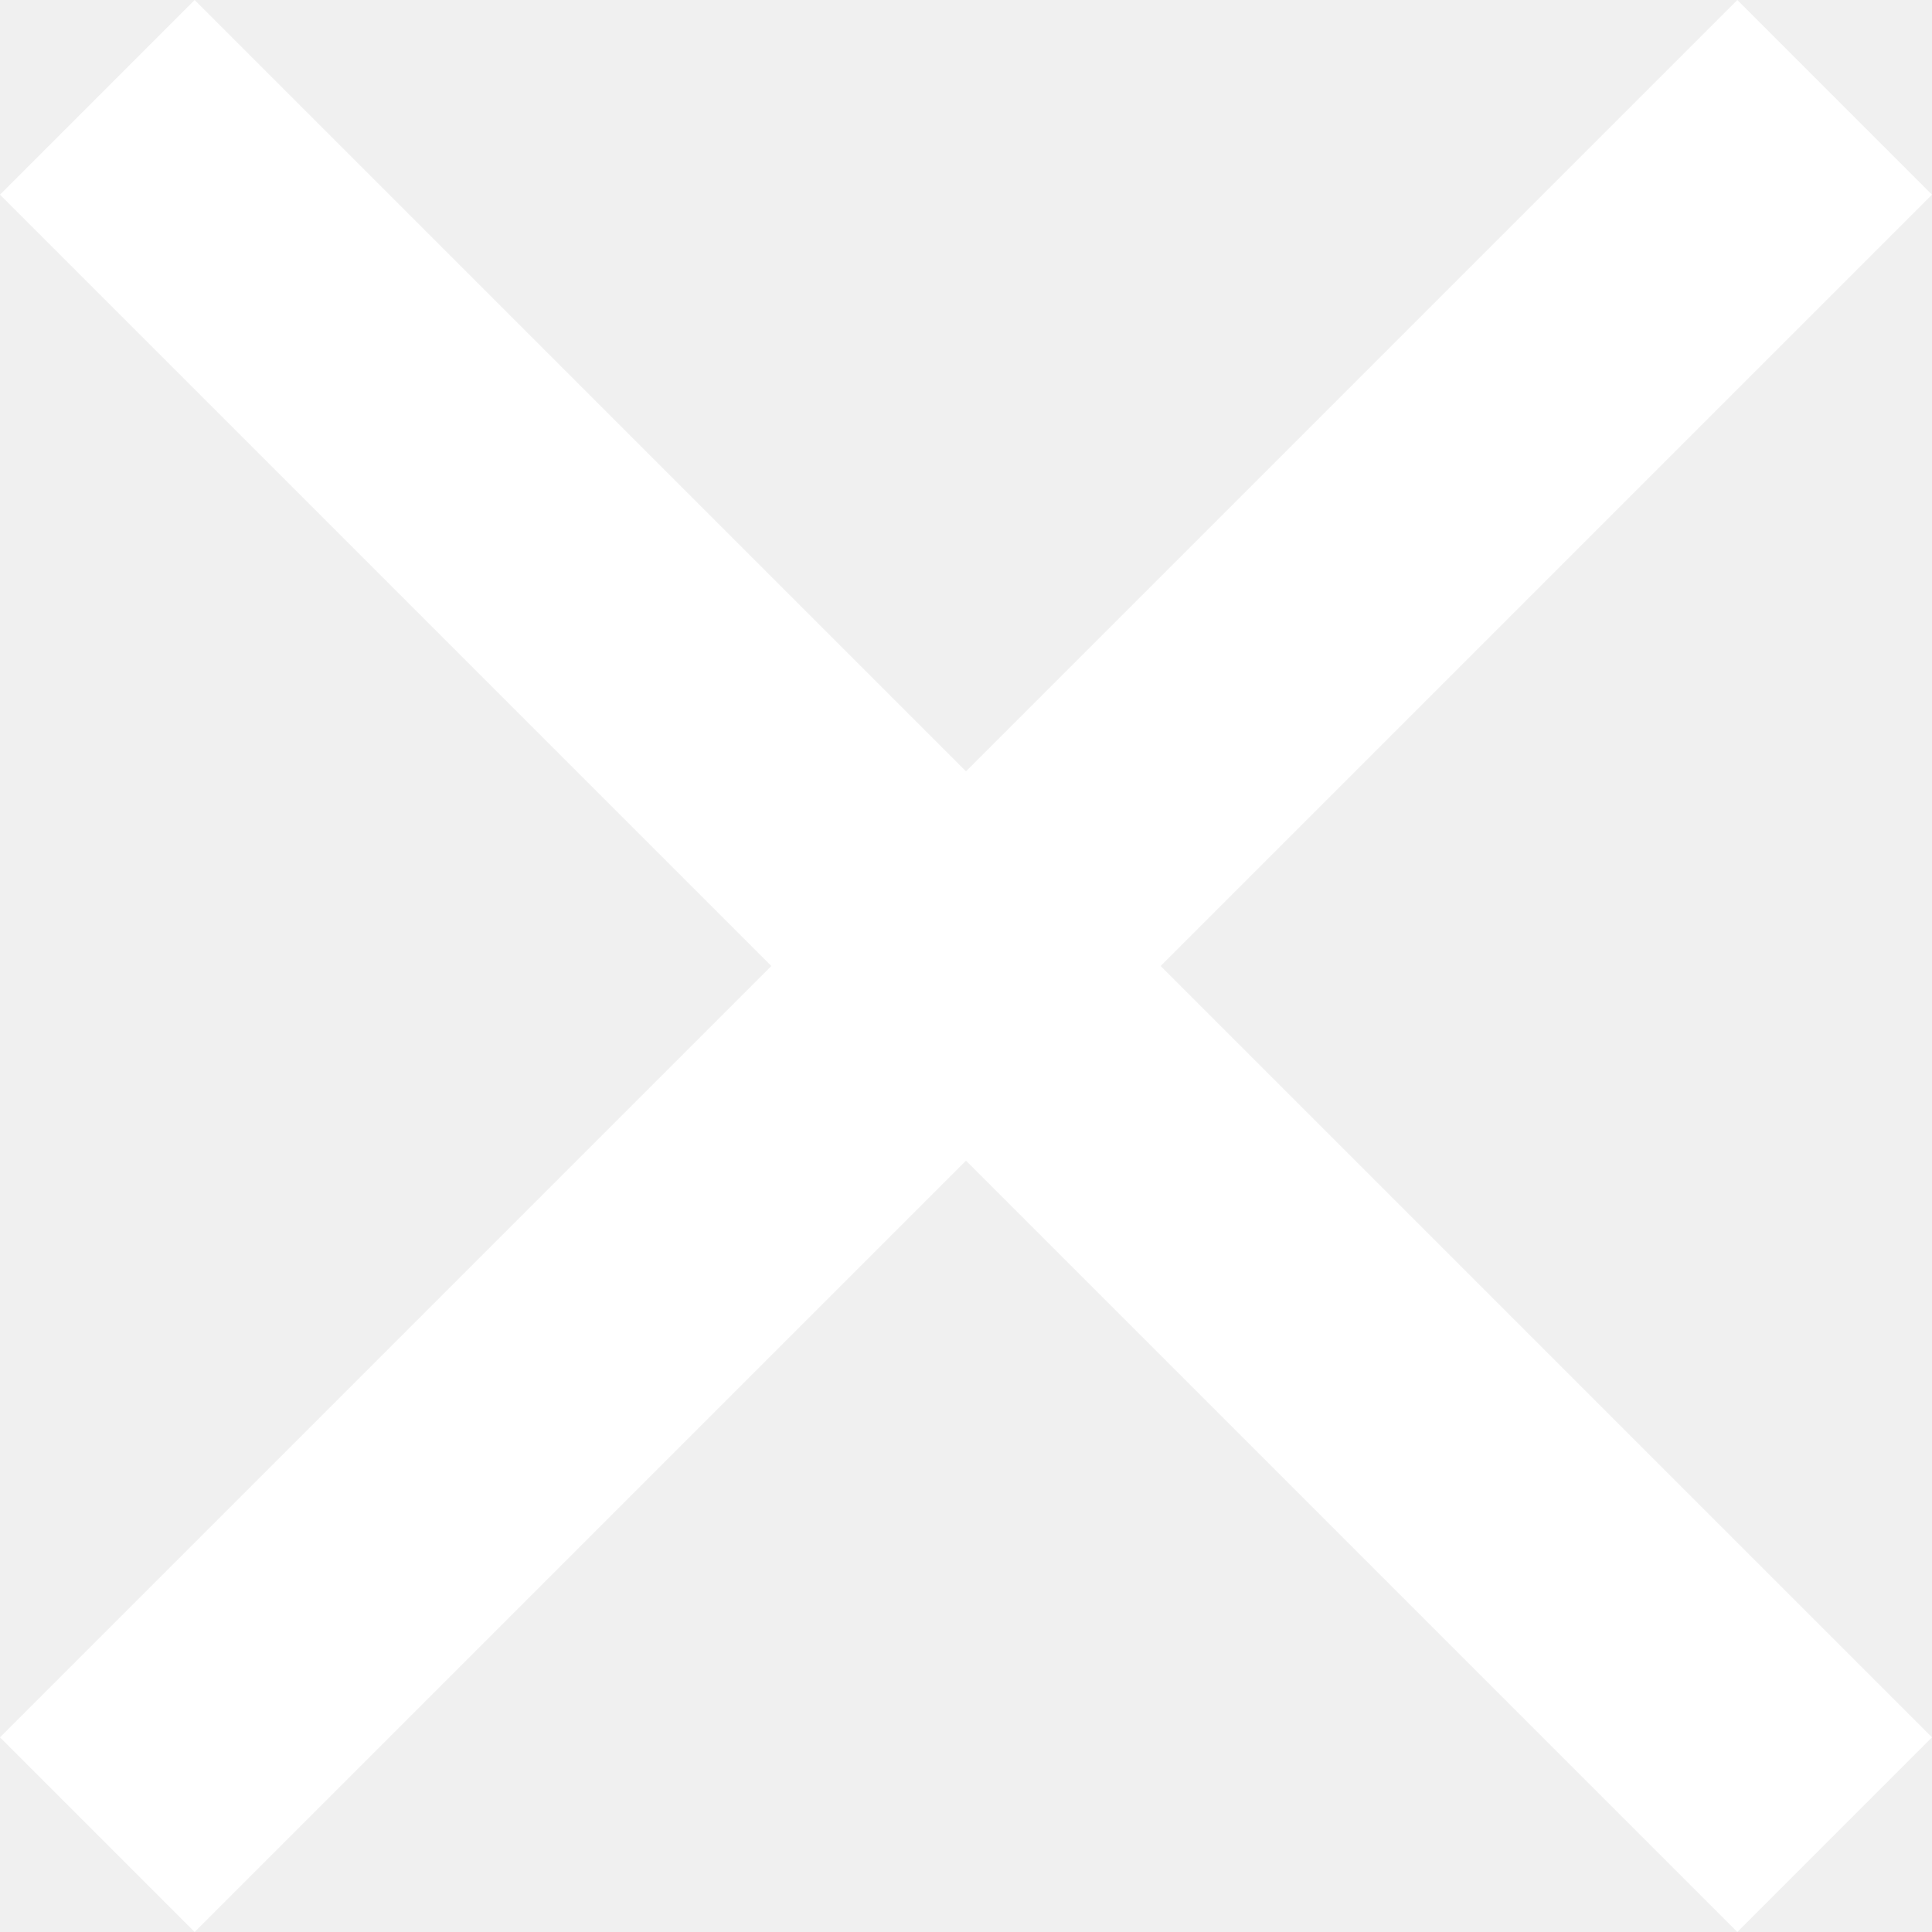
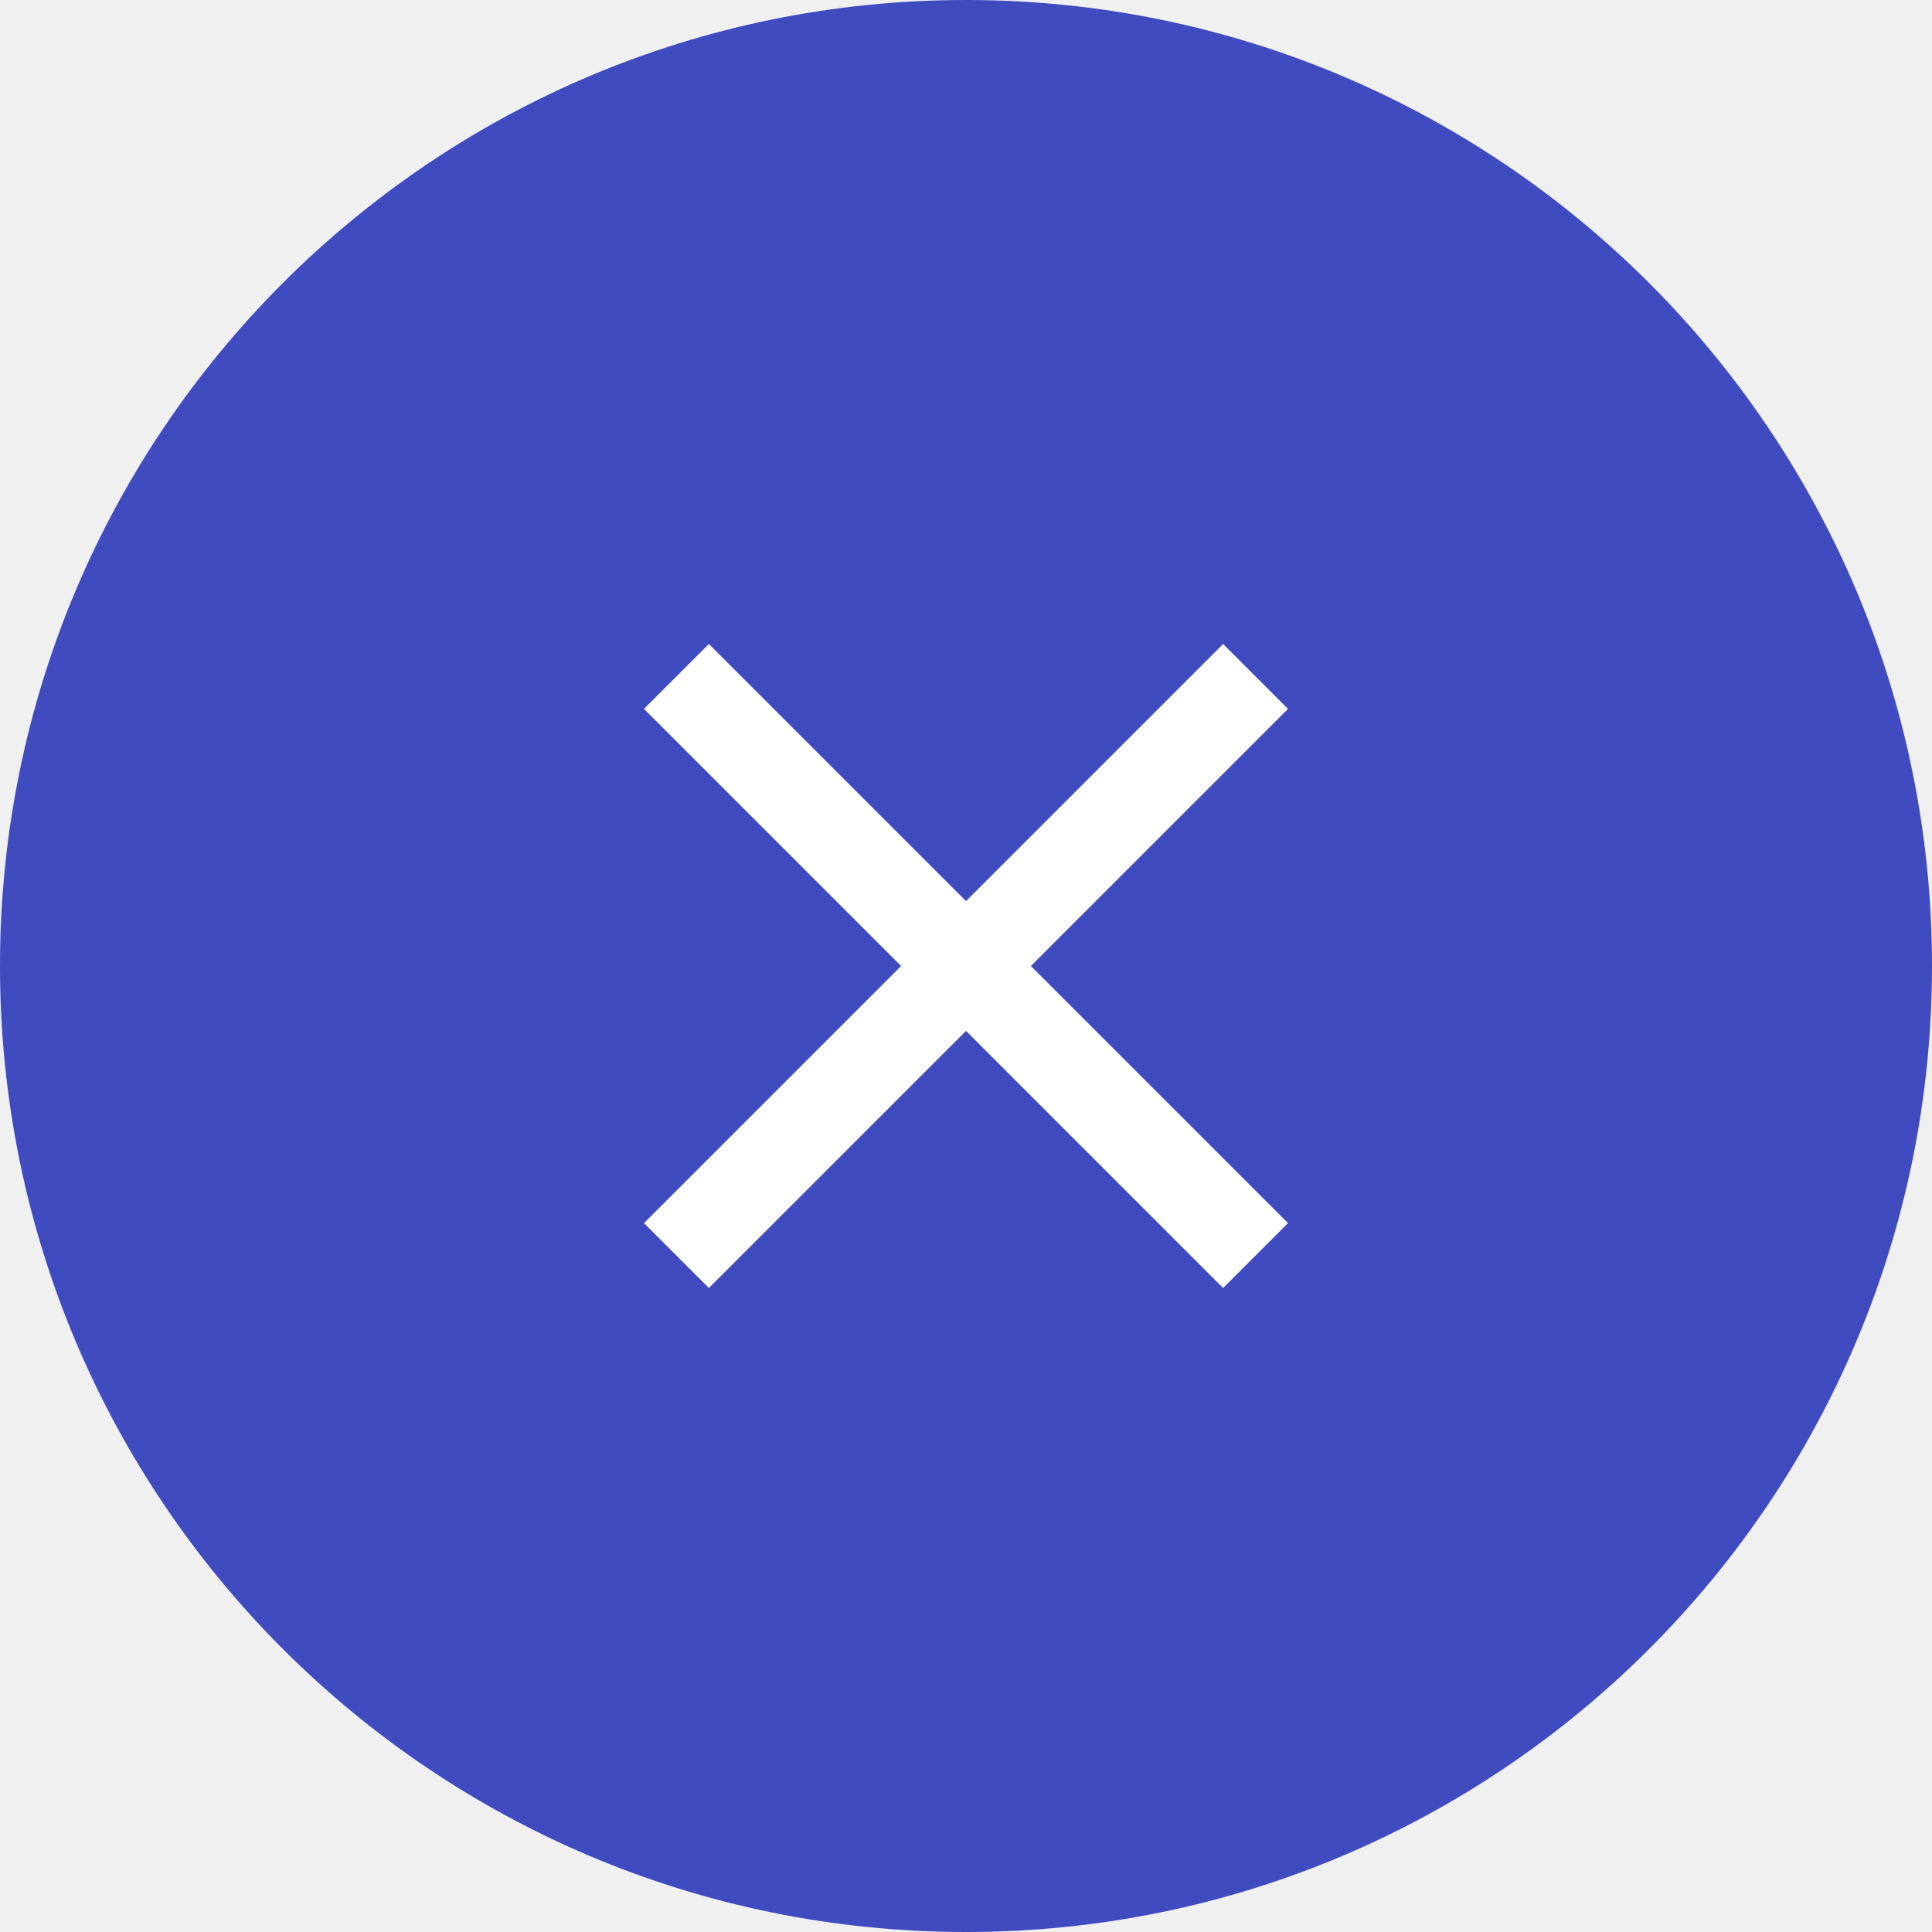
- <svg xmlns="http://www.w3.org/2000/svg" width="8" height="8" viewBox="0 0 8 8" fill="none">
-   <g clip-path="url(#clip0_297024_952)">
-     <path d="M8 0.806L7.194 0L4 3.194L0.806 0L0 0.806L3.194 4L0 7.194L0.806 8L4 4.806L7.194 8L8 7.194L4.806 4L8 0.806Z" fill="white" />
+ <svg xmlns="http://www.w3.org/2000/svg" width="24" height="24" viewBox="0 0 24 24" fill="none">
+   <circle cx="12" cy="12" r="12" fill="#404BBF" />
+   <g clip-path="url(#clip0_297024_950)">
+     <path d="M16 8.806L15.194 8L12 11.194L8.806 8L8 8.806L11.194 12L8 15.194L8.806 16L12 12.806L15.194 16L16 15.194L12.806 12L16 8.806Z" fill="white" />
  </g>
  <defs>
-     <clipPath id="clip0_297024_952">
-       <rect width="8" height="8" fill="white" />
+     <clipPath id="clip0_297024_950">
+       <rect width="8" height="8" fill="white" transform="translate(8 8)" />
    </clipPath>
  </defs>
</svg>
